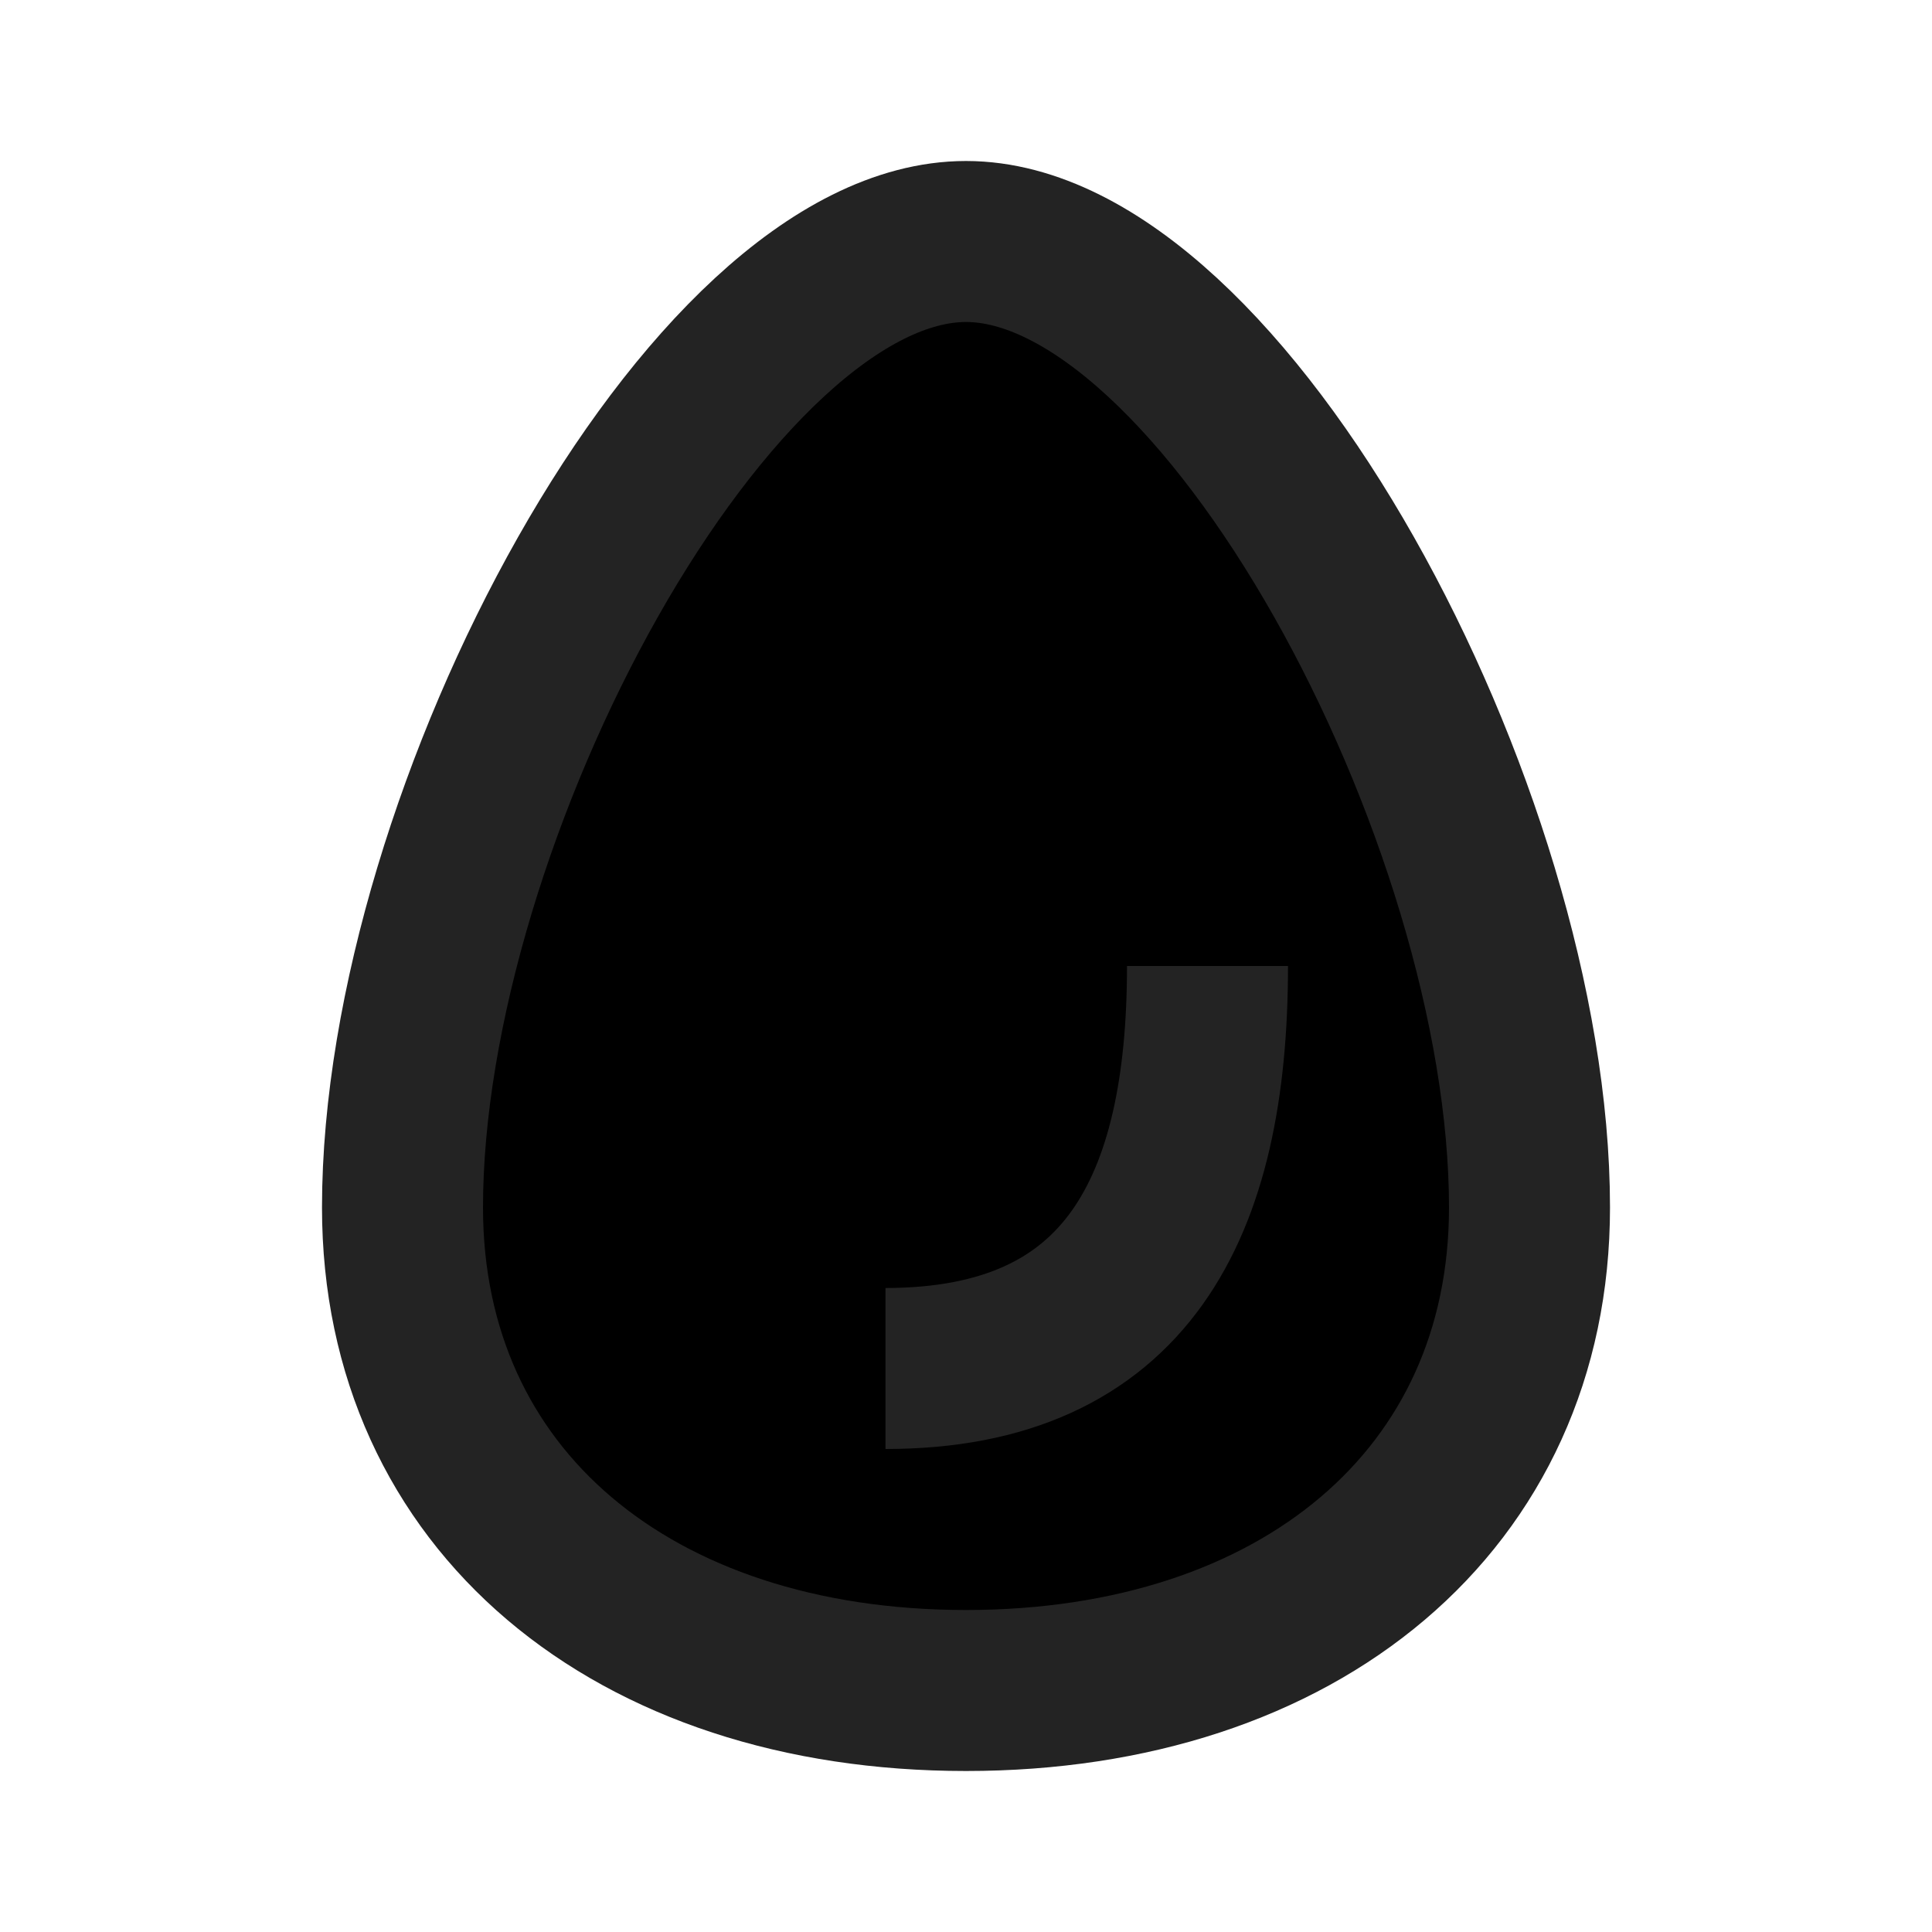
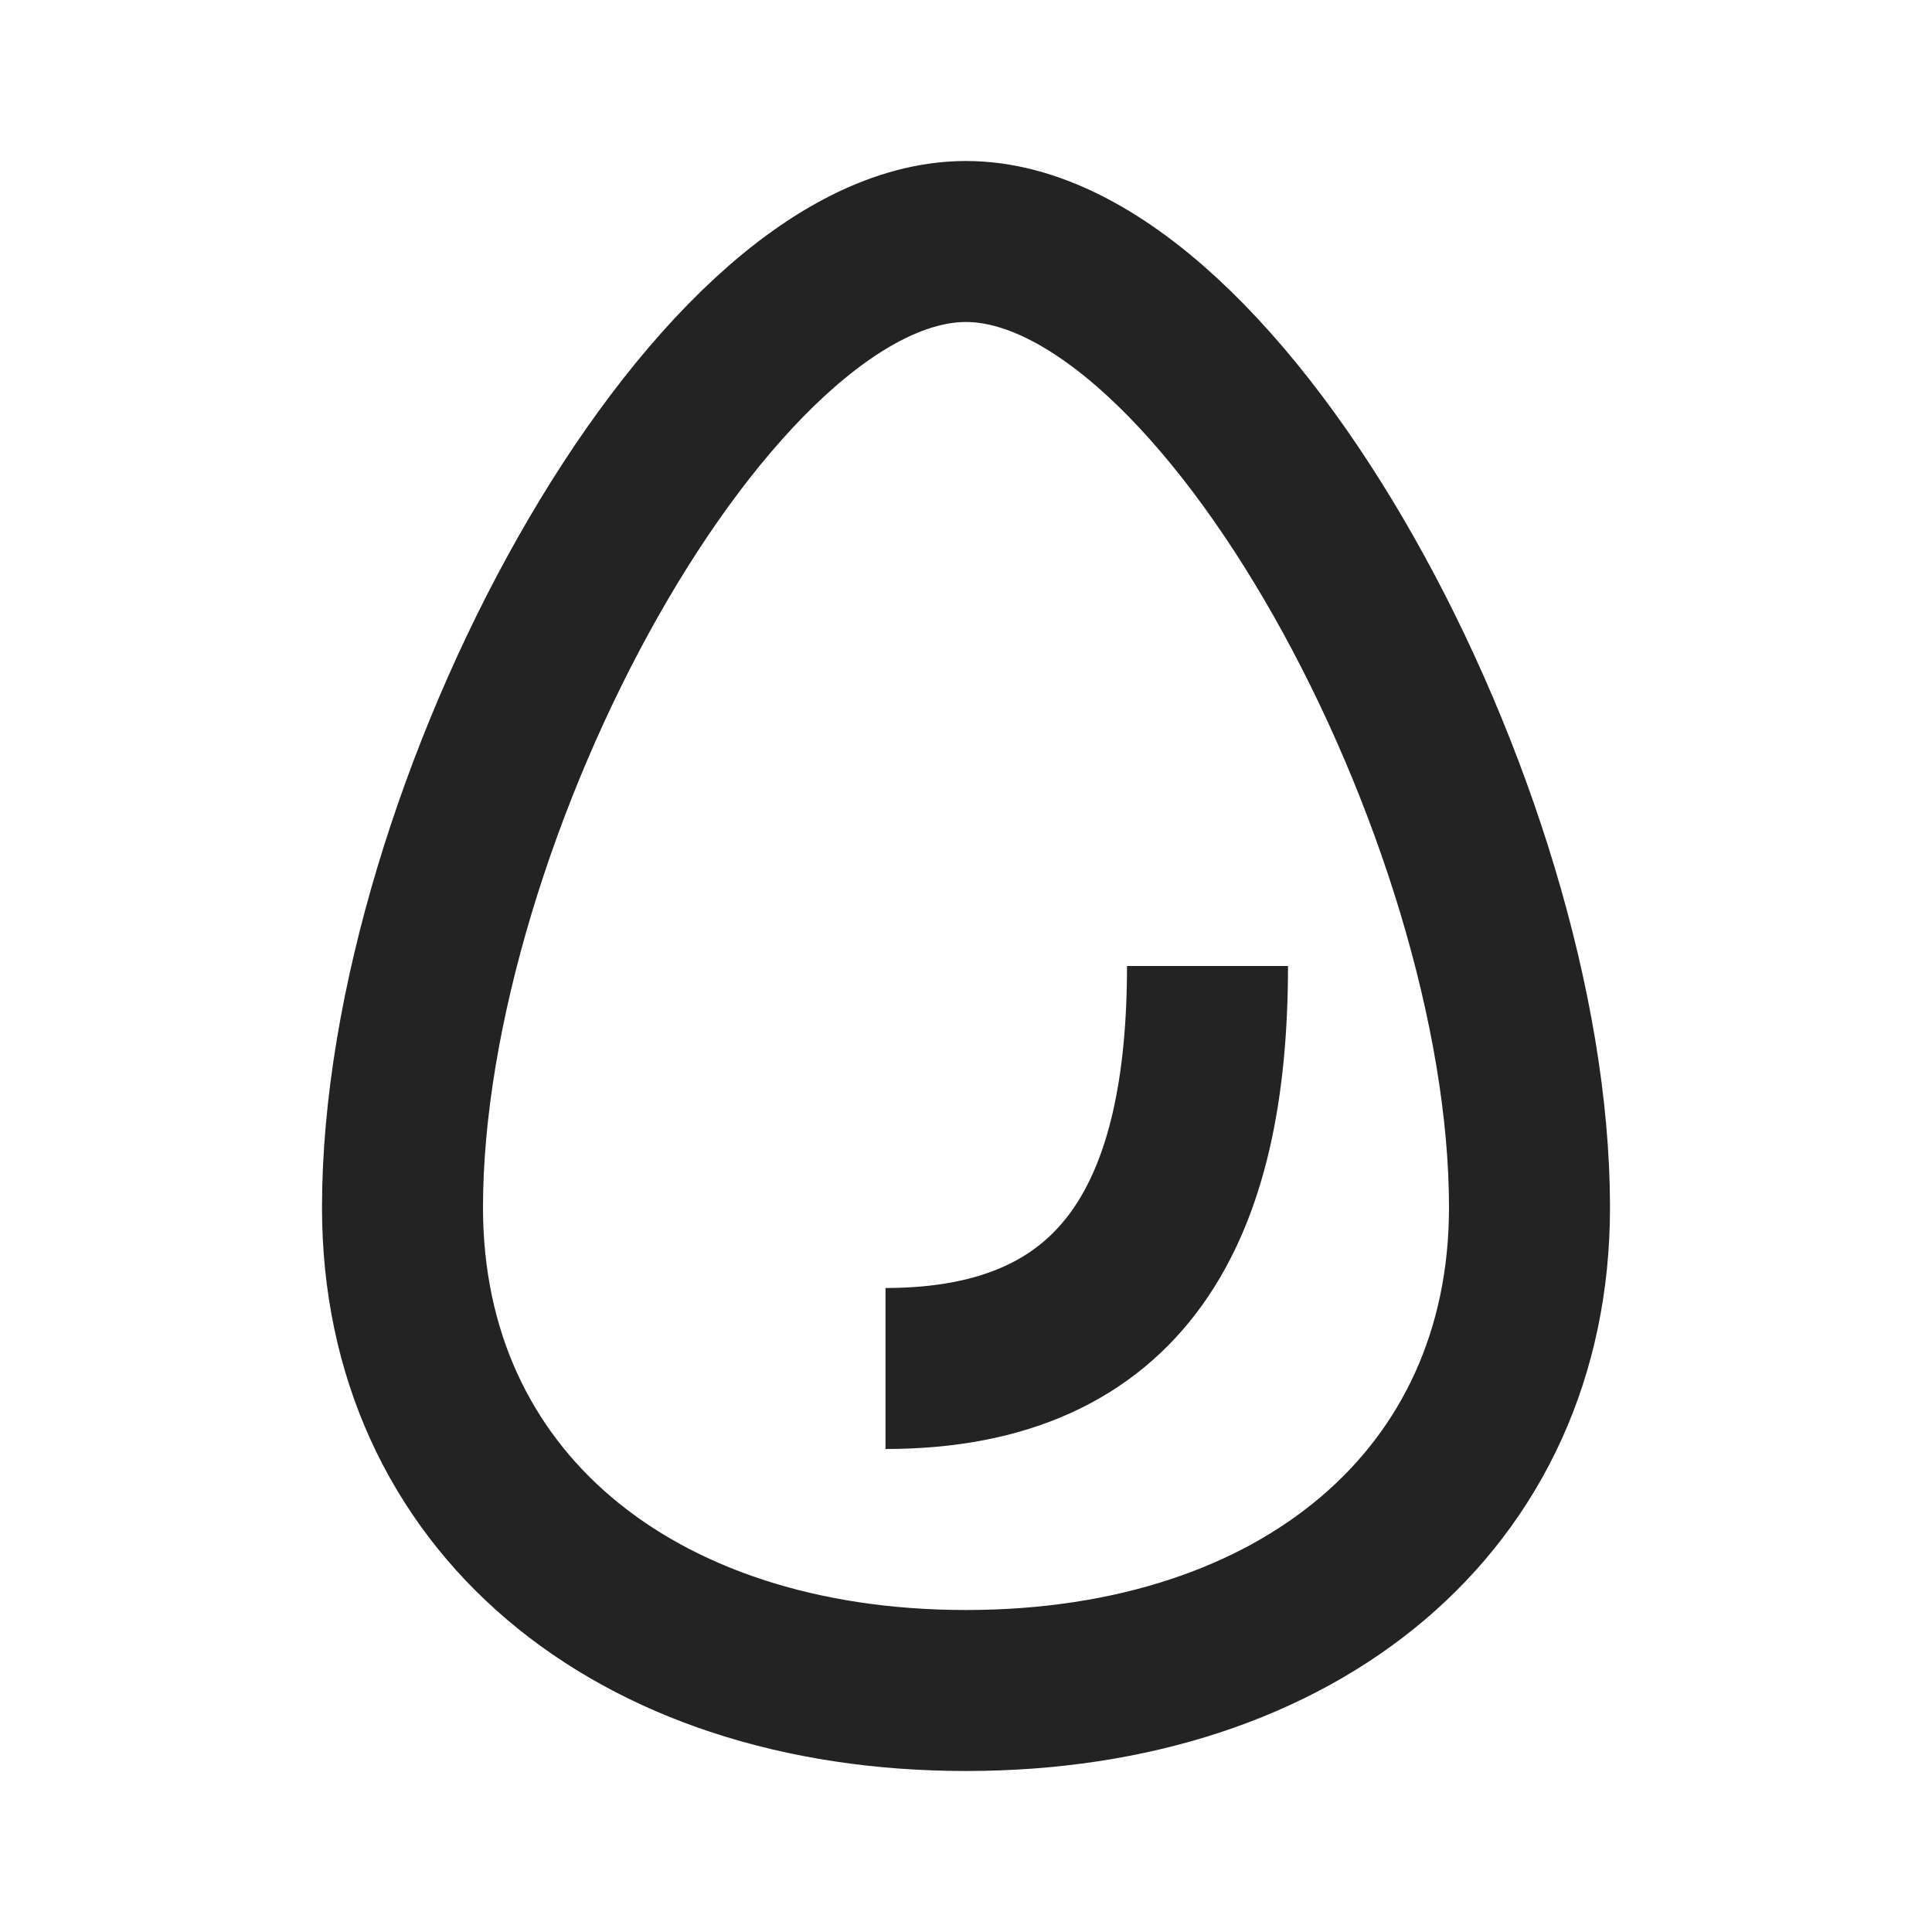
- <svg xmlns="http://www.w3.org/2000/svg" width="24" height="24" viewBox="0 0 24 24" stroke="#232323" stroke-width="2">
+ <svg xmlns="http://www.w3.org/2000/svg" width="24" height="24" viewBox="0 0 24 24" stroke="#232323" stroke-width="2" fill="none">
  <path d="M12 21c-4.134 0-7-2.371-7-6 0-4.893 3.814-12 7-12s7 7.107 7 12c0 3.629-2.866 6-7 6zm3-9c0 3-1 5-4 5" />
</svg>
